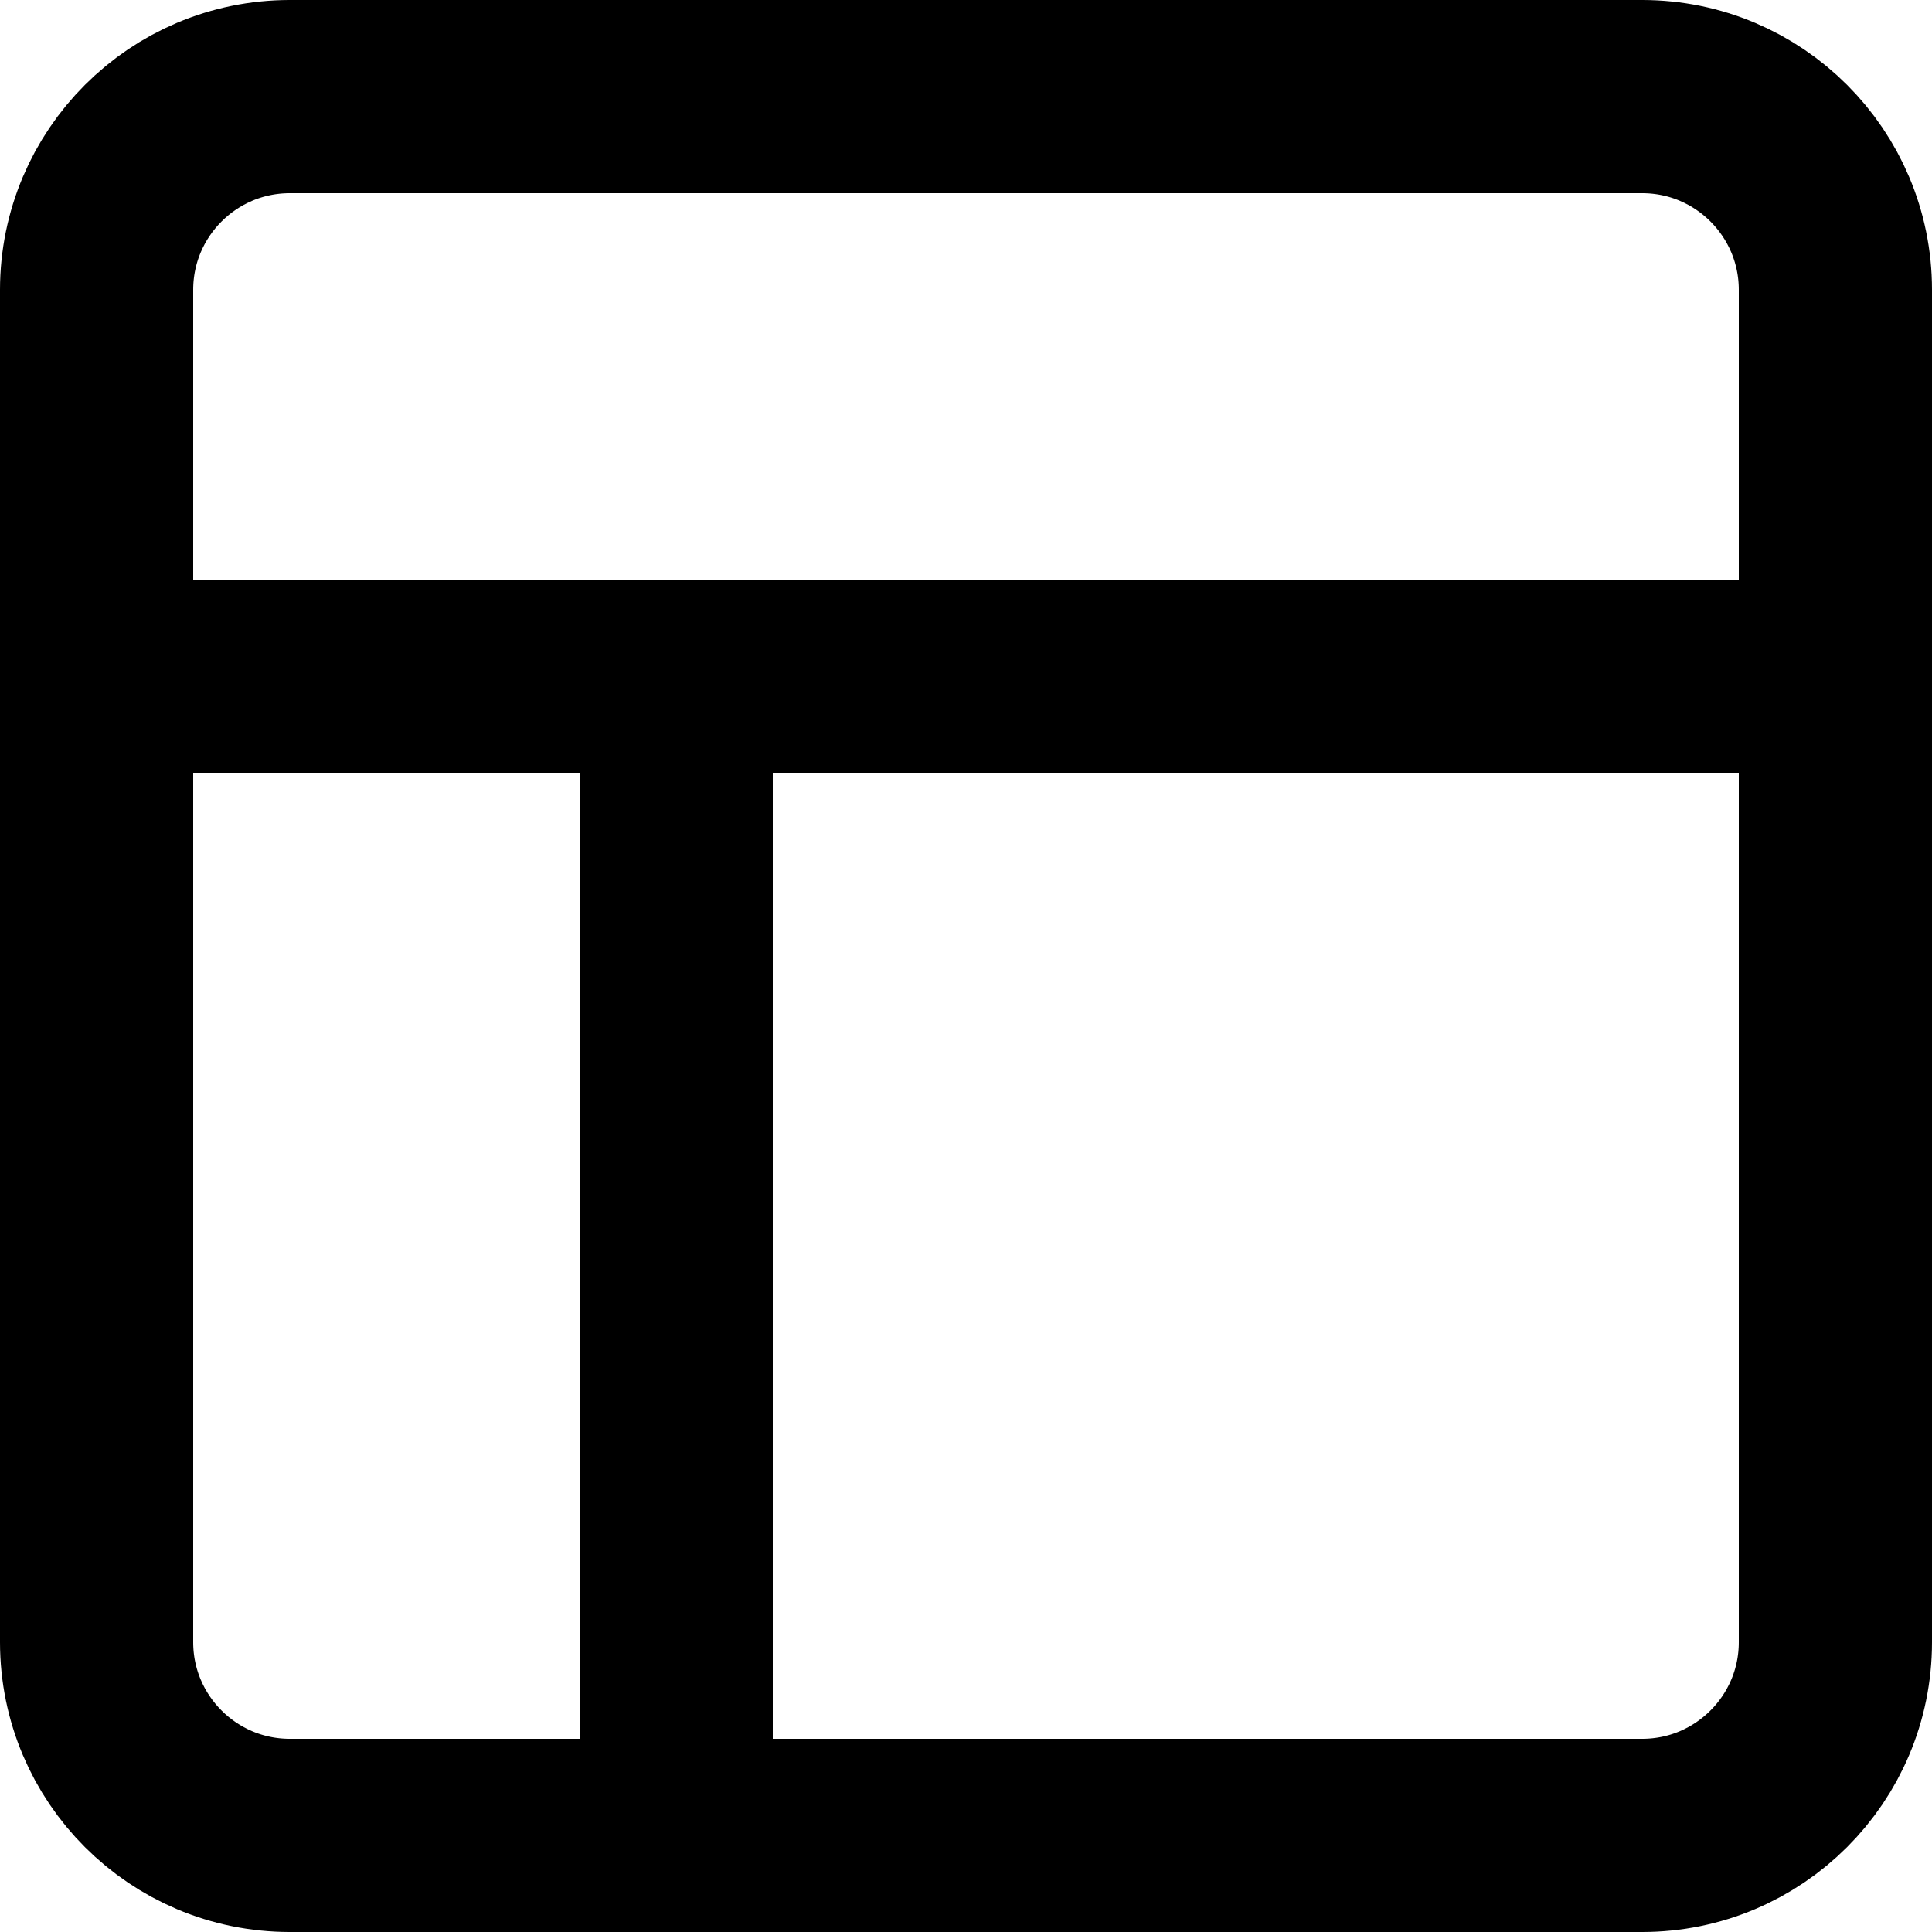
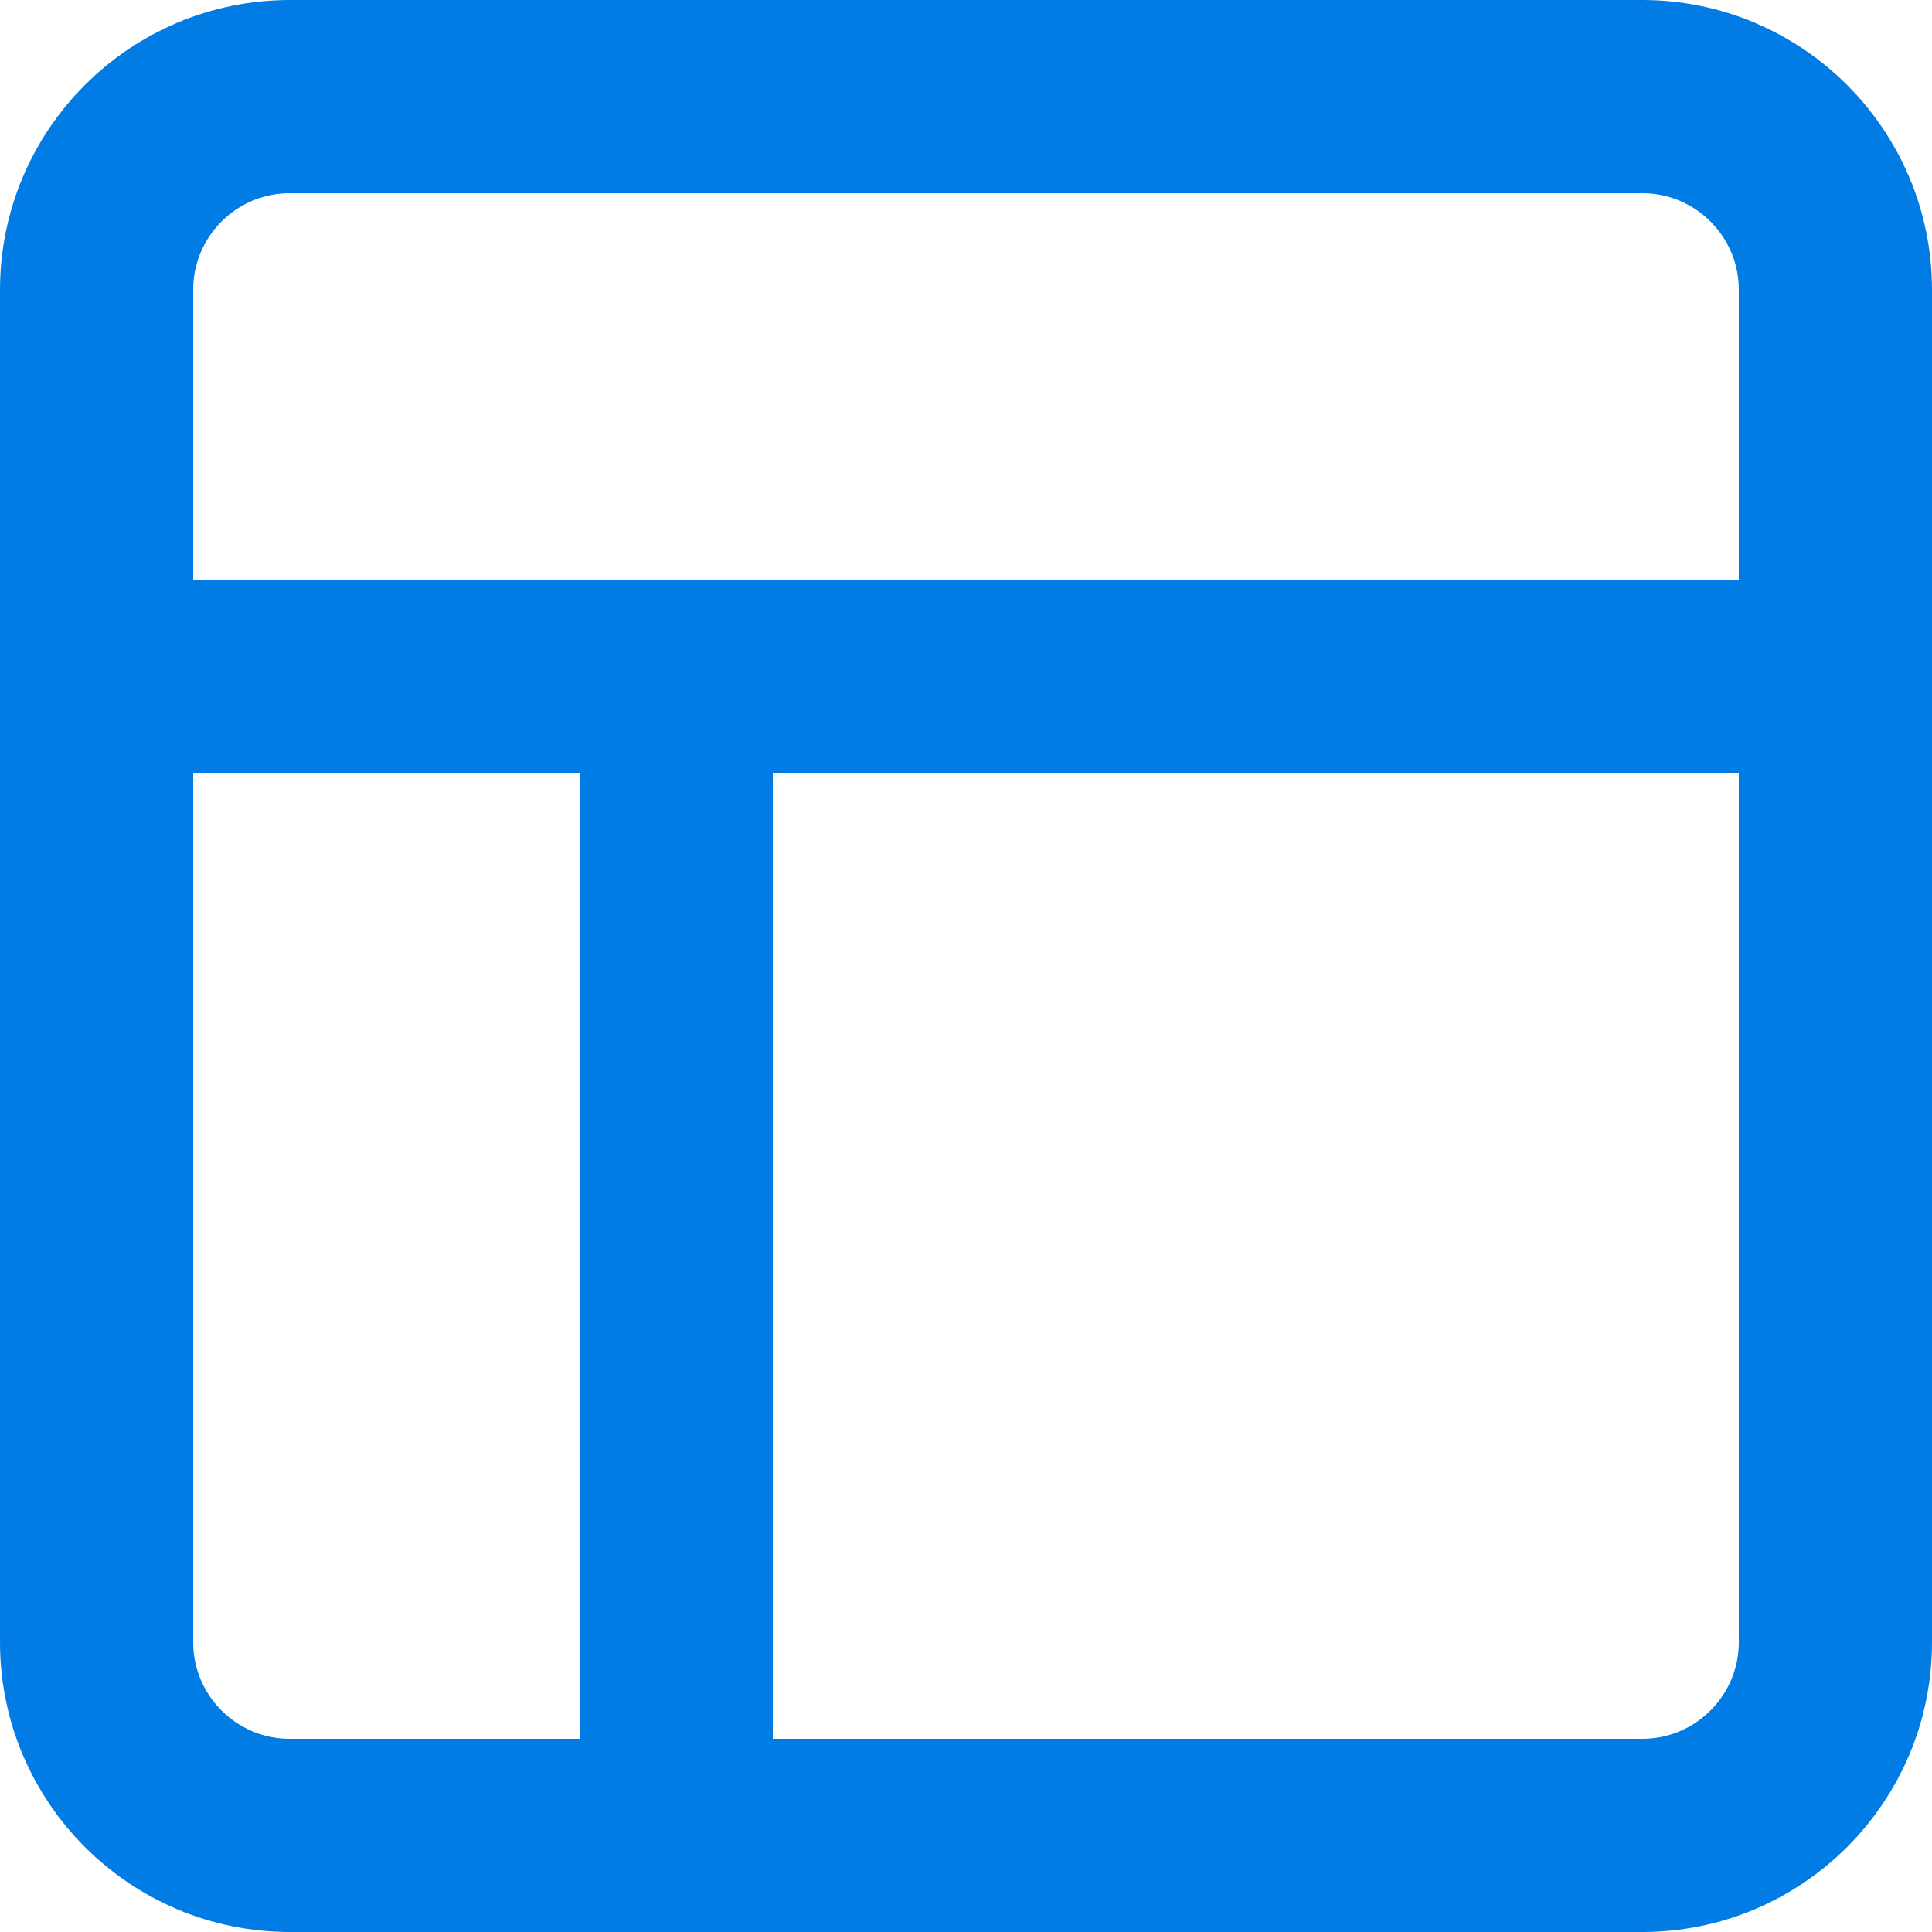
<svg xmlns="http://www.w3.org/2000/svg" version="1.1" id="Layer_1" x="0px" y="0px" width="20px" height="20px" viewBox="2 2 20 20" enable-background="new 2 2 20 20" xml:space="preserve">
-   <path fill="none" stroke="#000000" stroke-width="2" stroke-linecap="round" stroke-linejoin="round" d="M5,3h14  c1.104,0,2,0.896,2,2v14c0,1.104-0.896,2-2,2H5c-1.104,0-2-0.896-2-2V5C3,3.896,3.896,3,5,3z" />
-   <line fill="none" stroke="#000000" stroke-width="2" stroke-linecap="round" stroke-linejoin="round" x1="3" y1="9" x2="21" y2="9" />
-   <line fill="none" stroke="#000000" stroke-width="2" stroke-linecap="round" stroke-linejoin="round" x1="9" y1="21" x2="9" y2="9" />
+   <path fill="none" stroke="#017ce4" stroke-width="2" stroke-linecap="round" stroke-linejoin="round" d="M5,3h14  c1.104,0,2,0.896,2,2v14c0,1.104-0.896,2-2,2H5c-1.104,0-2-0.896-2-2V5C3,3.896,3.896,3,5,3z" />
+   <line fill="none" stroke="#017ce4" stroke-width="2" stroke-linecap="round" stroke-linejoin="round" x1="3" y1="9" x2="21" y2="9" />
+   <line fill="none" stroke="#017ce4" stroke-width="2" stroke-linecap="round" stroke-linejoin="round" x1="9" y1="21" x2="9" y2="9" />
</svg>
